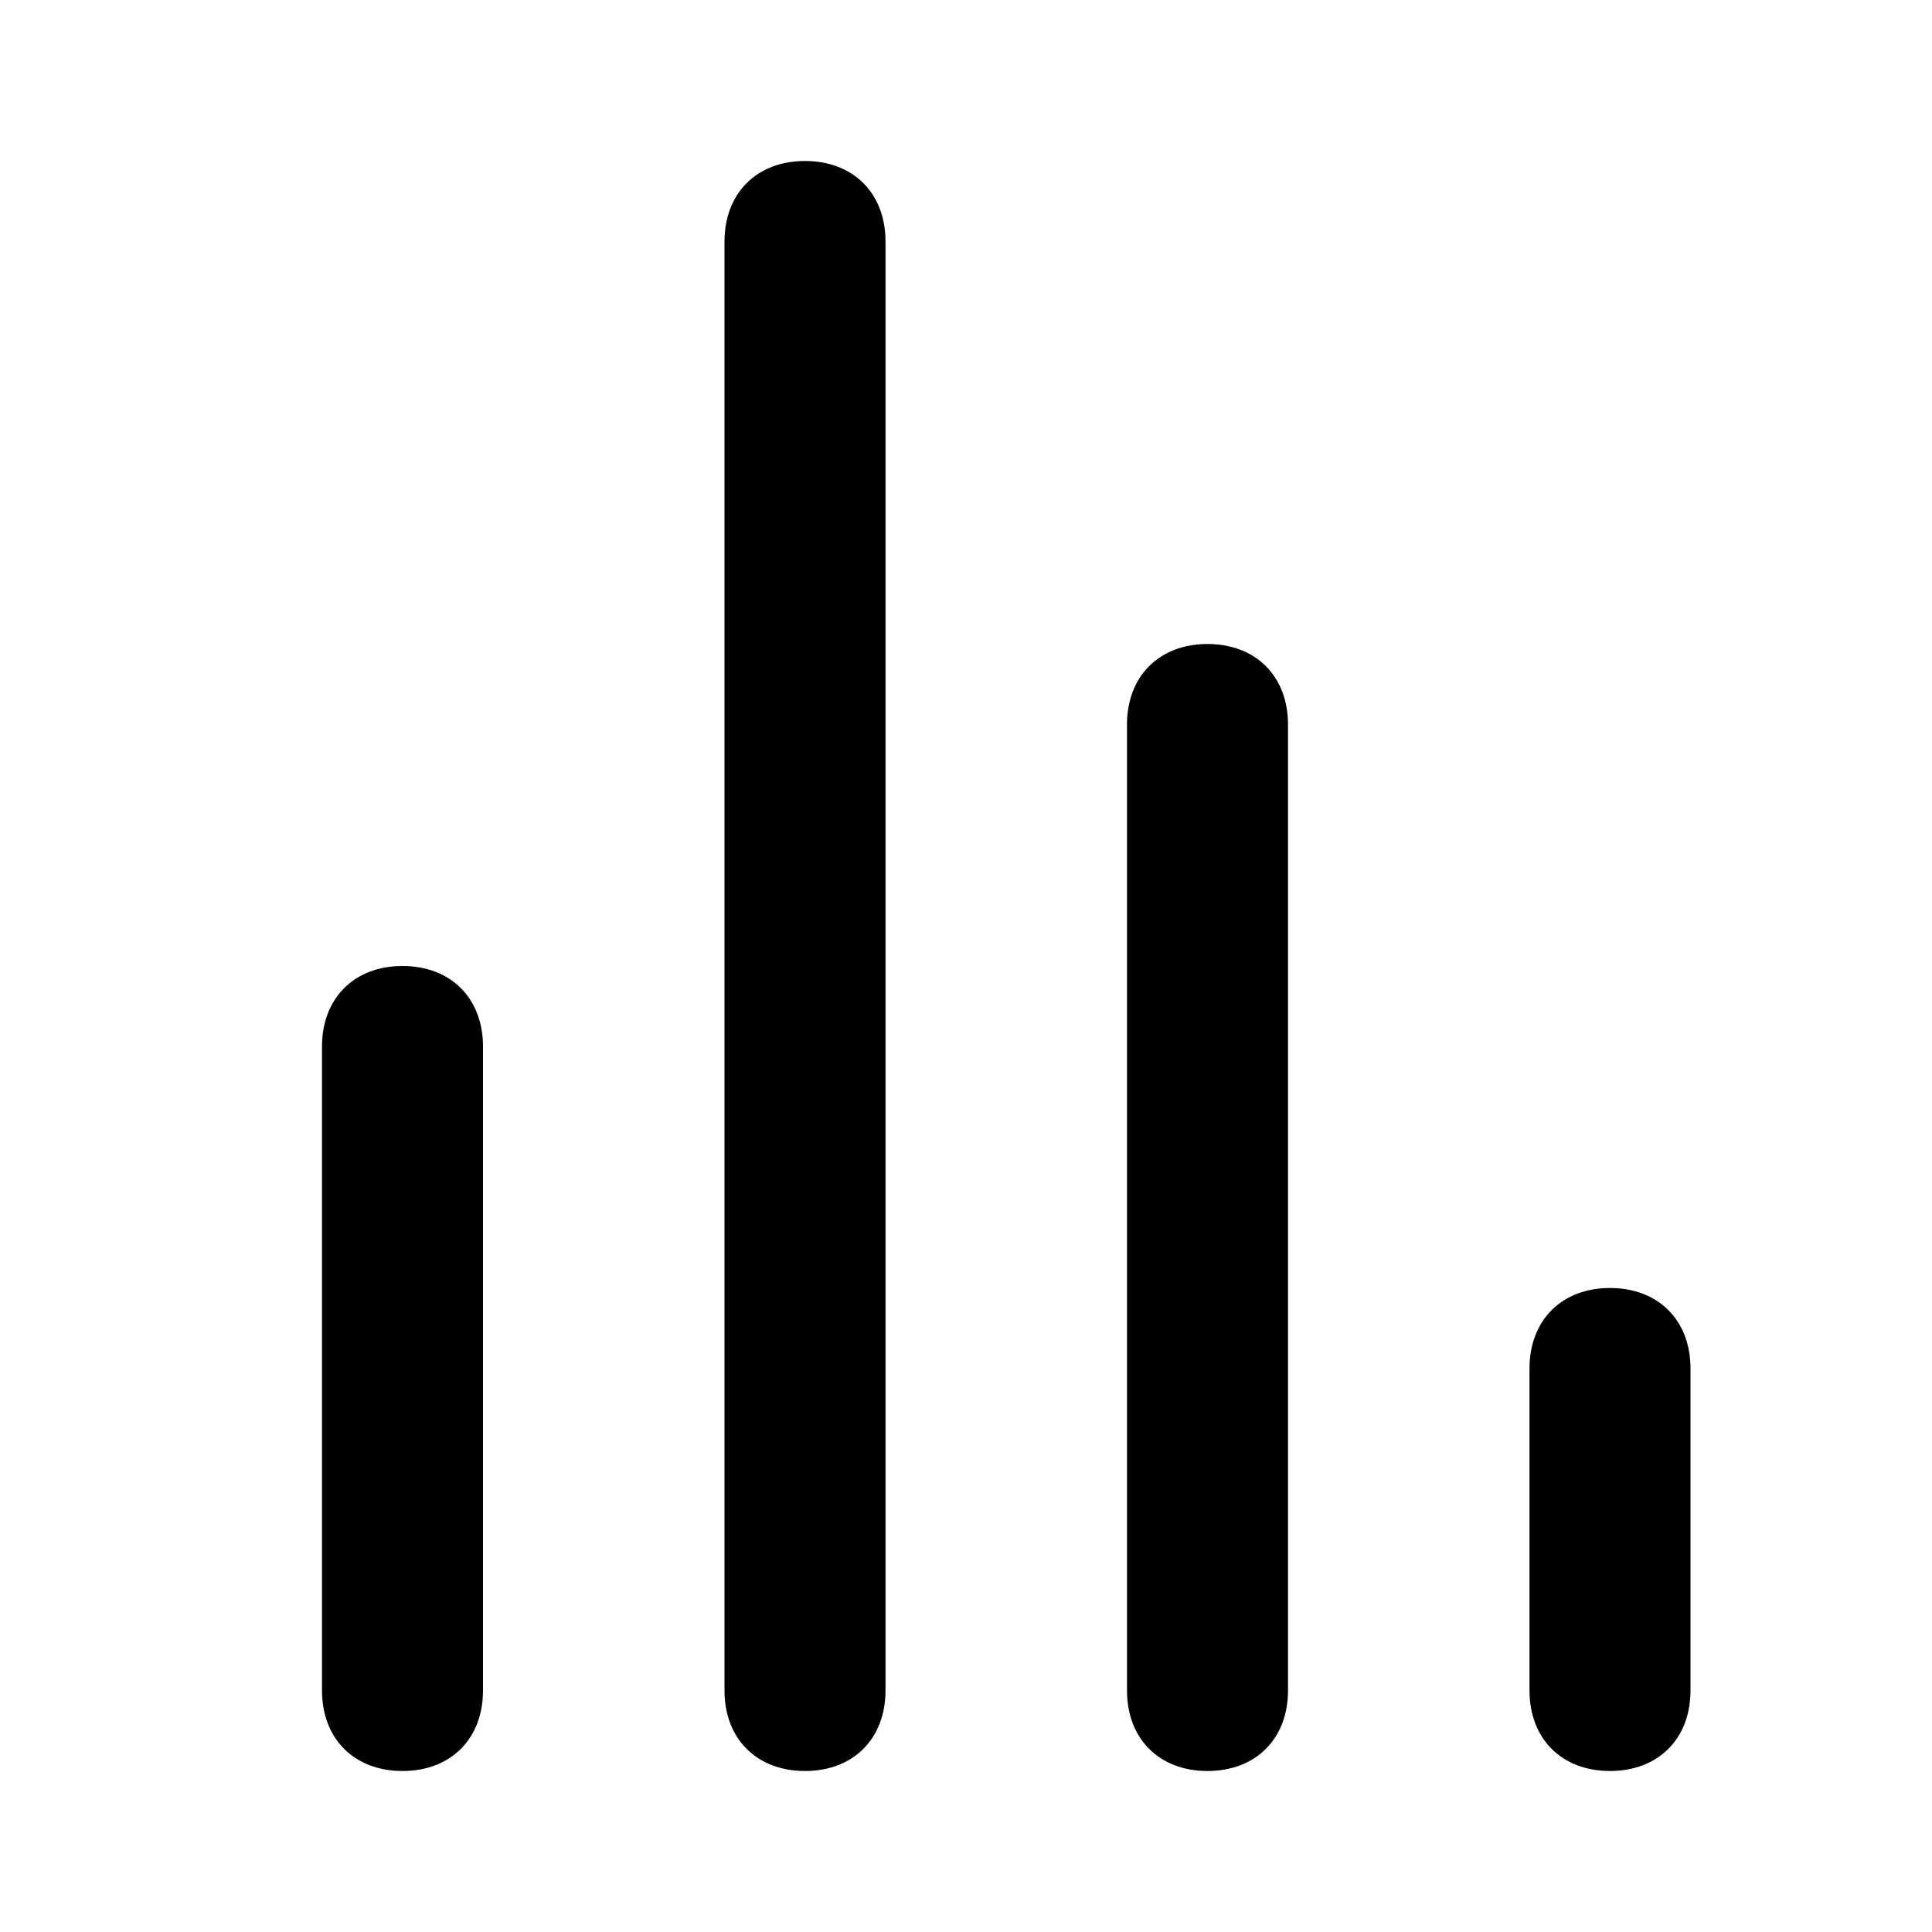
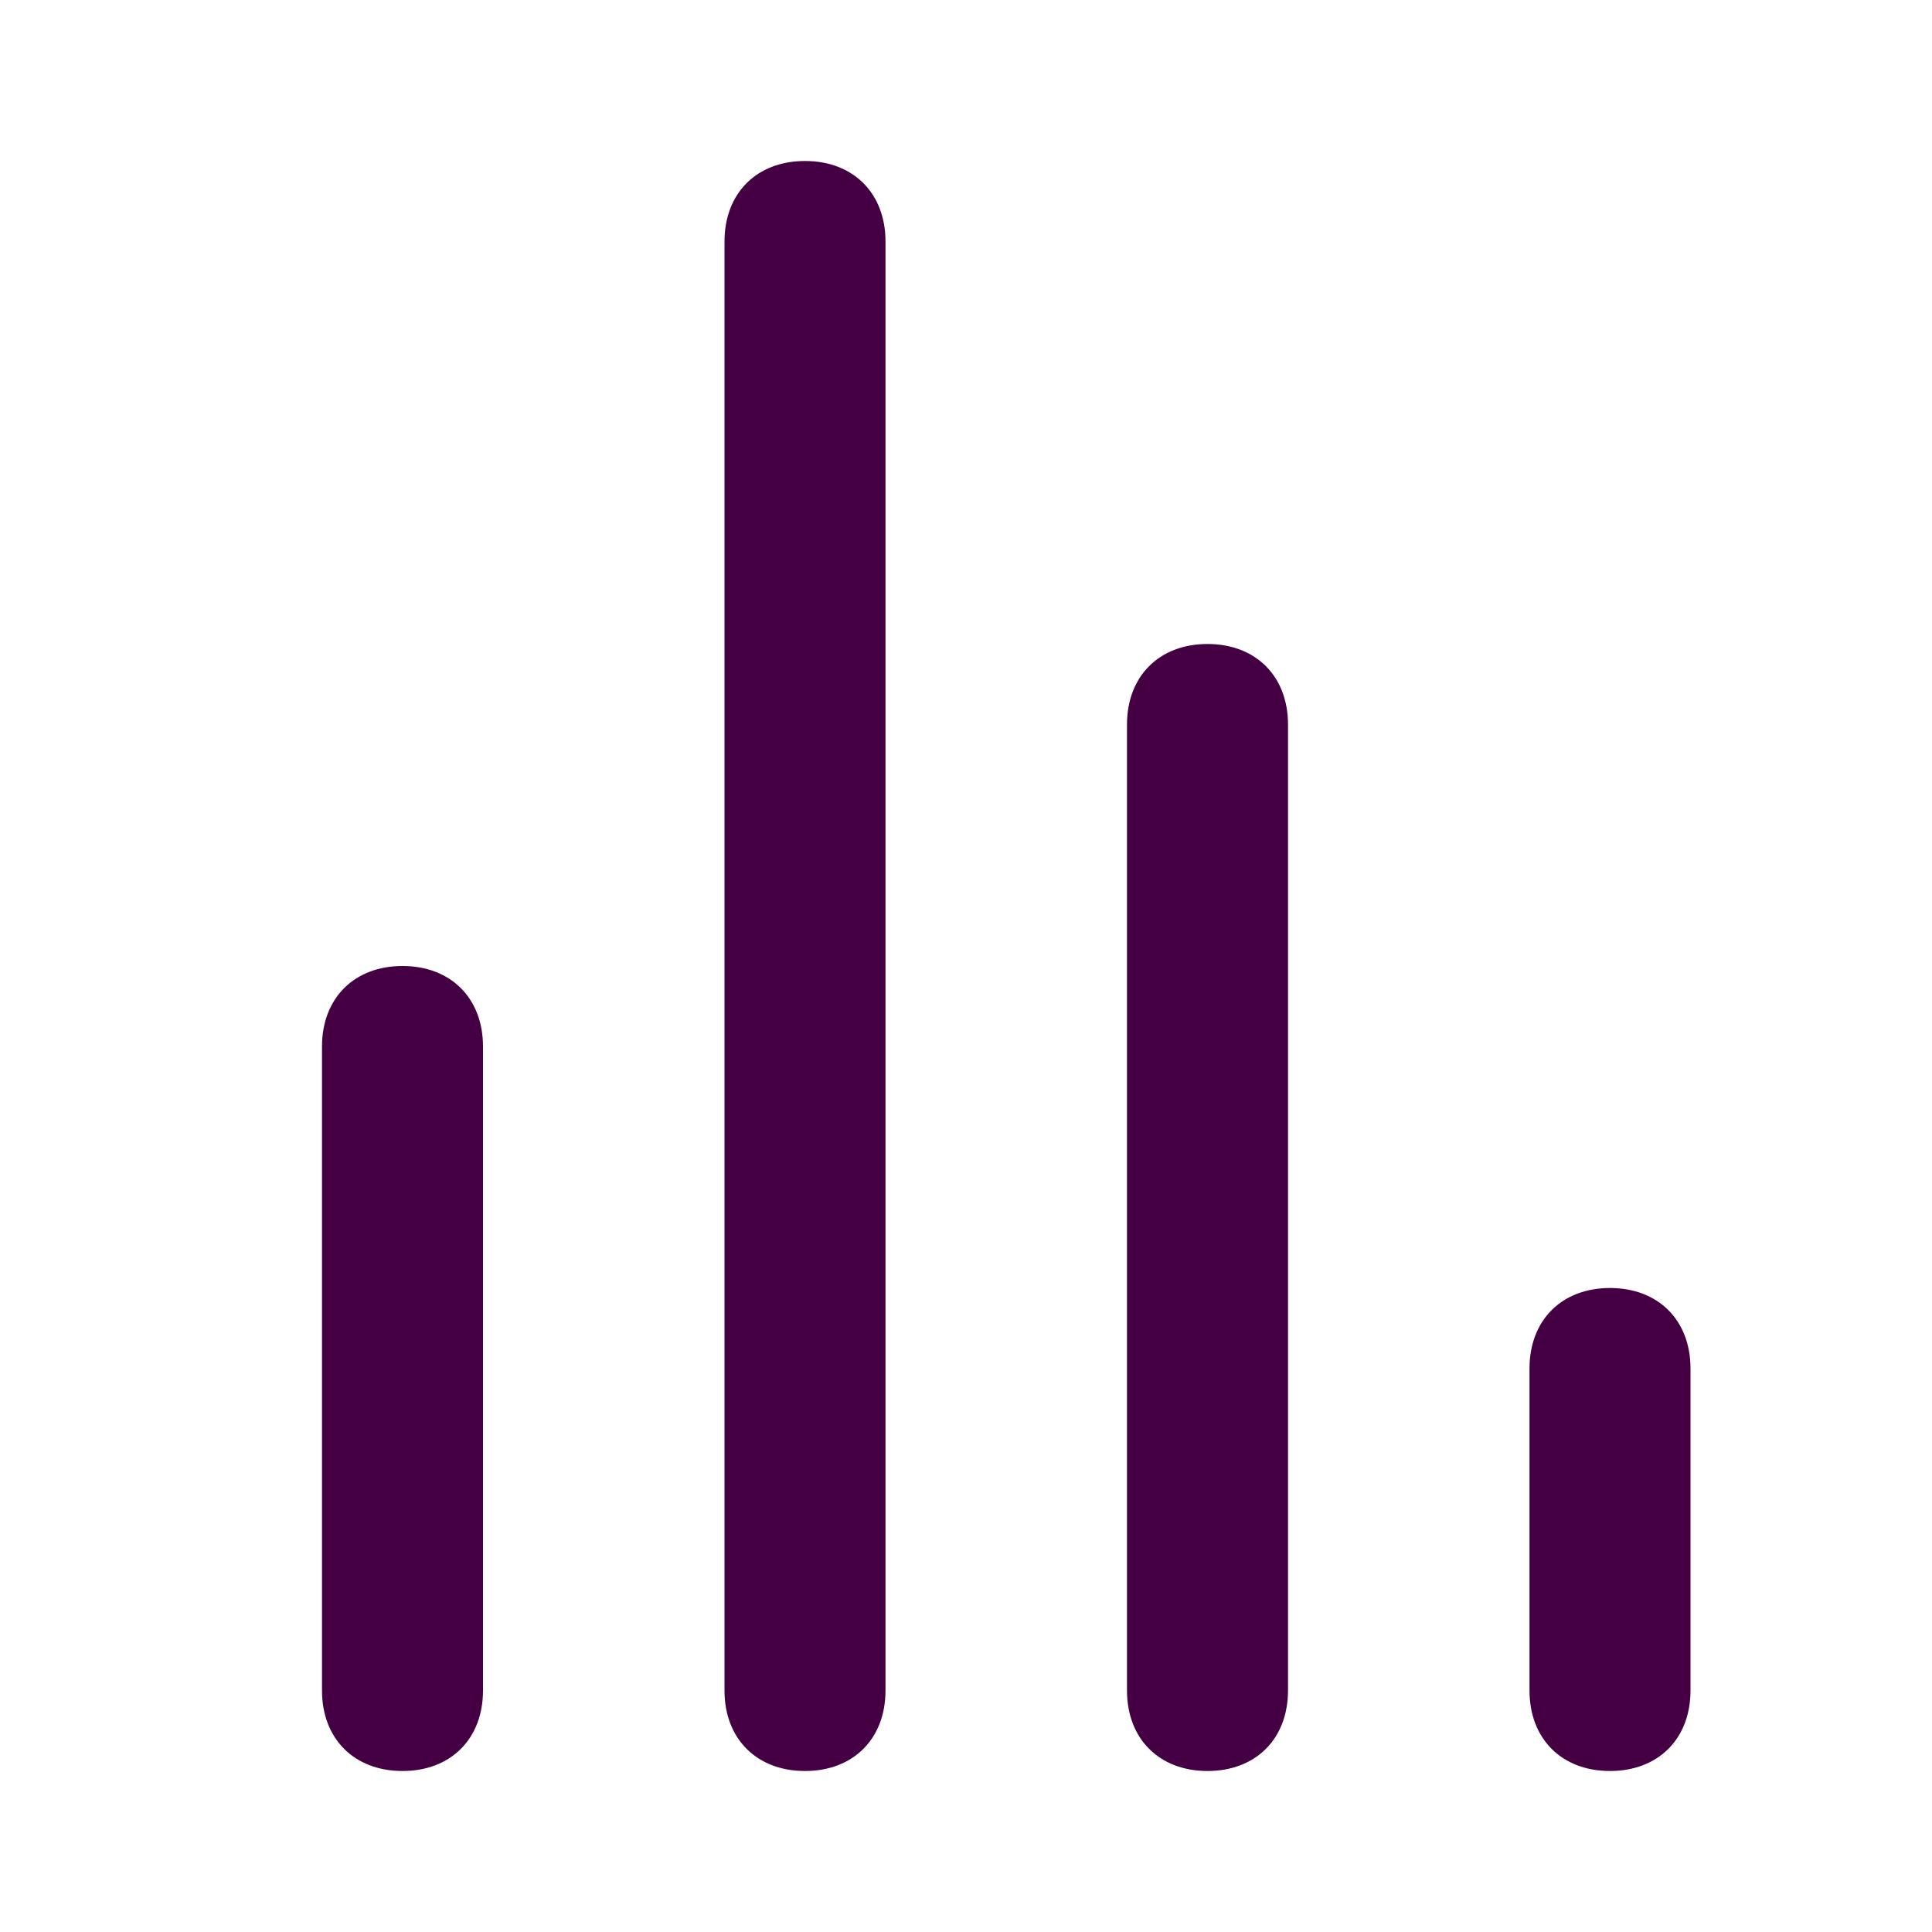
<svg xmlns="http://www.w3.org/2000/svg" width="24" height="24" viewBox="0 0 24 24">
-   <path fill="currentColor" d="M10 2c-.6 0-1 .4-1 1v18c0 .6.4 1 1 1s1-.4 1-1V3c0-.6-.4-1-1-1M5 12c-.6 0-1 .4-1 1v8c0 .6.4 1 1 1s1-.4 1-1v-8c0-.6-.4-1-1-1m10-4c-.6 0-1 .4-1 1v12c0 .6.4 1 1 1s1-.4 1-1V9c0-.6-.4-1-1-1m5 8c-.6 0-1 .4-1 1v4c0 .6.4 1 1 1s1-.4 1-1v-4c0-.6-.4-1-1-1" />
+   <path fill="#440042" d="M10 2c-.6 0-1 .4-1 1v18c0 .6.4 1 1 1s1-.4 1-1V3c0-.6-.4-1-1-1M5 12c-.6 0-1 .4-1 1v8c0 .6.4 1 1 1s1-.4 1-1v-8c0-.6-.4-1-1-1m10-4c-.6 0-1 .4-1 1v12c0 .6.4 1 1 1s1-.4 1-1V9c0-.6-.4-1-1-1m5 8c-.6 0-1 .4-1 1v4c0 .6.4 1 1 1s1-.4 1-1v-4c0-.6-.4-1-1-1" />
</svg>
